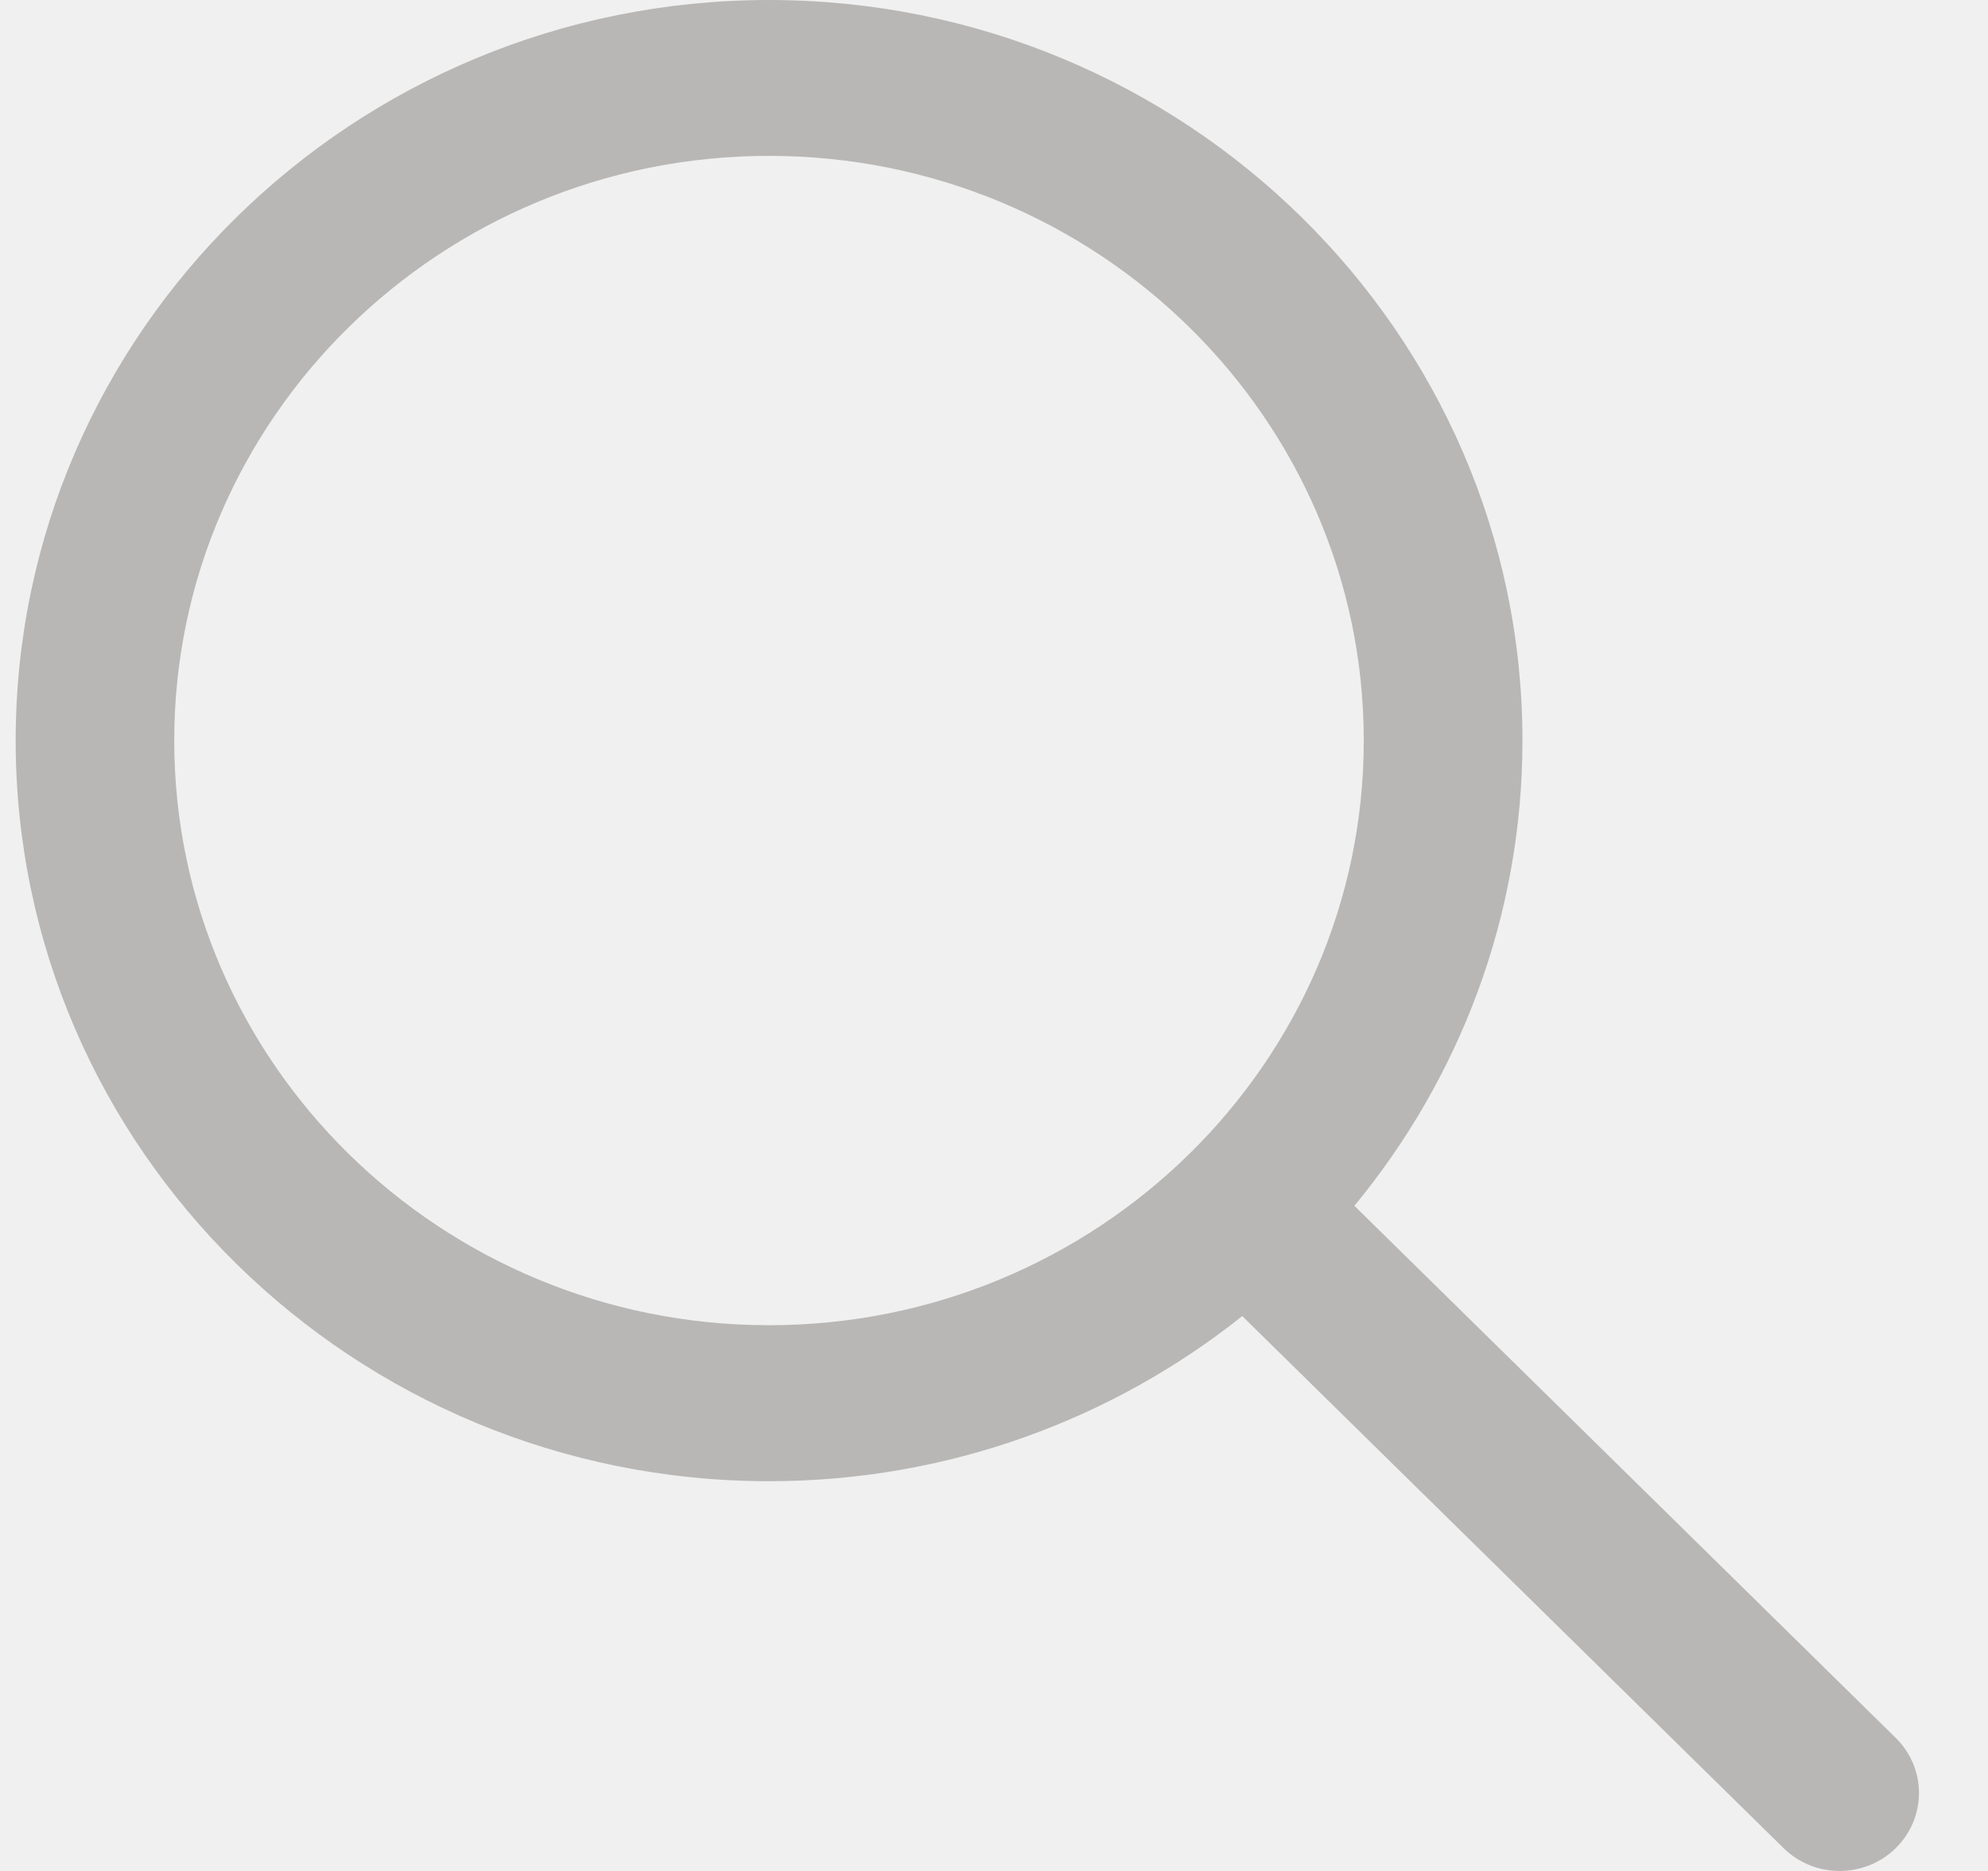
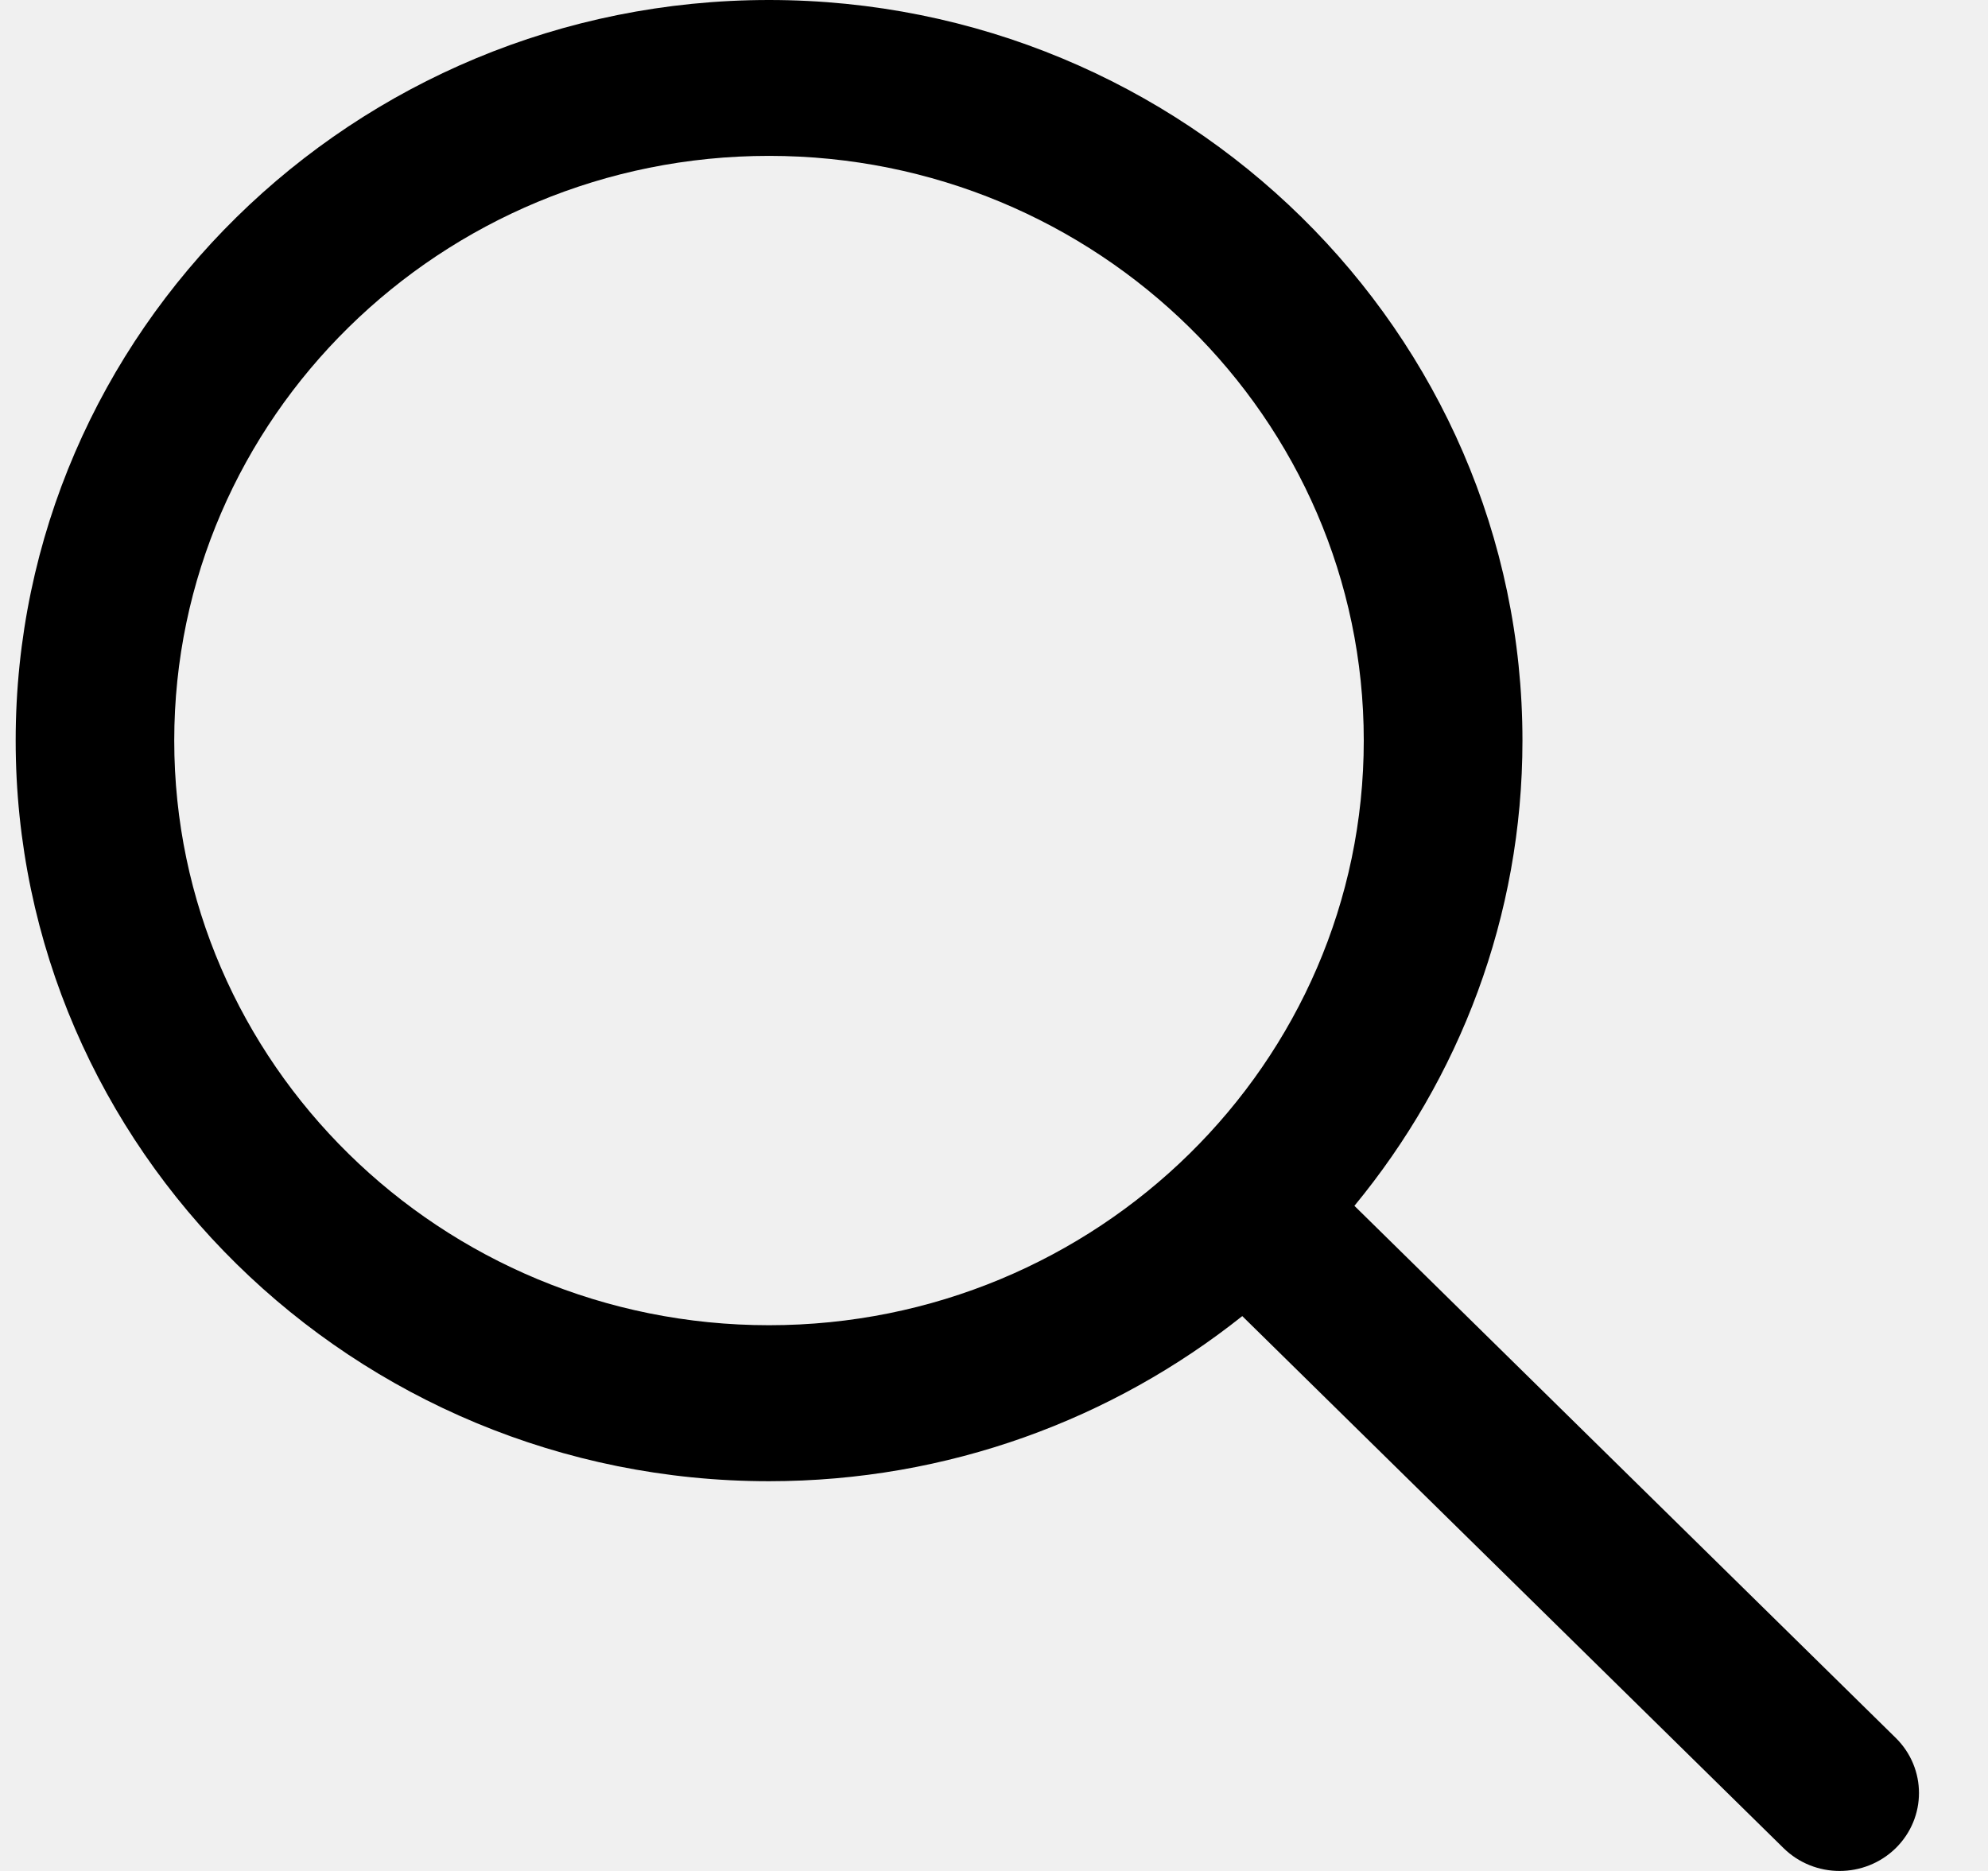
- <svg xmlns="http://www.w3.org/2000/svg" width="17" height="16" viewBox="0 0 17 16" fill="none">
+ <svg xmlns="http://www.w3.org/2000/svg" viewBox="0 0 17 16" fill="none">
  <g clip-path="url(#clip0_18842_21978)">
-     <path d="M16.211 14.862L11.582 10.312C12.479 9.223 13.019 7.84 13.019 6.333C13.019 2.841 10.128 0 6.576 0C3.024 0 0.134 2.841 0.134 6.333C0.134 9.825 3.024 12.667 6.576 12.667C8.109 12.667 9.516 12.136 10.623 11.255L15.252 15.805C15.384 15.935 15.558 16 15.731 16C15.905 16 16.078 15.935 16.211 15.805C16.476 15.544 16.476 15.123 16.211 14.862ZM6.576 11.333C3.771 11.333 1.49 9.091 1.49 6.333C1.49 3.576 3.771 1.333 6.576 1.333C9.381 1.333 11.662 3.576 11.662 6.333C11.662 9.091 9.381 11.333 6.576 11.333Z" fill="#37352F" fill-opacity="0.3" />
+     <path d="M16.211 14.862L11.582 10.312C12.479 9.223 13.019 7.84 13.019 6.333C13.019 2.841 10.128 0 6.576 0C3.024 0 0.134 2.841 0.134 6.333C0.134 9.825 3.024 12.667 6.576 12.667C8.109 12.667 9.516 12.136 10.623 11.255L15.252 15.805C15.384 15.935 15.558 16 15.731 16C15.905 16 16.078 15.935 16.211 15.805C16.476 15.544 16.476 15.123 16.211 14.862ZM6.576 11.333C3.771 11.333 1.49 9.091 1.49 6.333C1.49 3.576 3.771 1.333 6.576 1.333C9.381 1.333 11.662 3.576 11.662 6.333C11.662 9.091 9.381 11.333 6.576 11.333Z" fill="currentColor" fill-opacity="1" />
  </g>
  <defs>
    <clipPath id="clip0_18842_21978">
      <rect width="16.276" height="16" fill="white" transform="translate(0.133789)" />
    </clipPath>
  </defs>
</svg>
